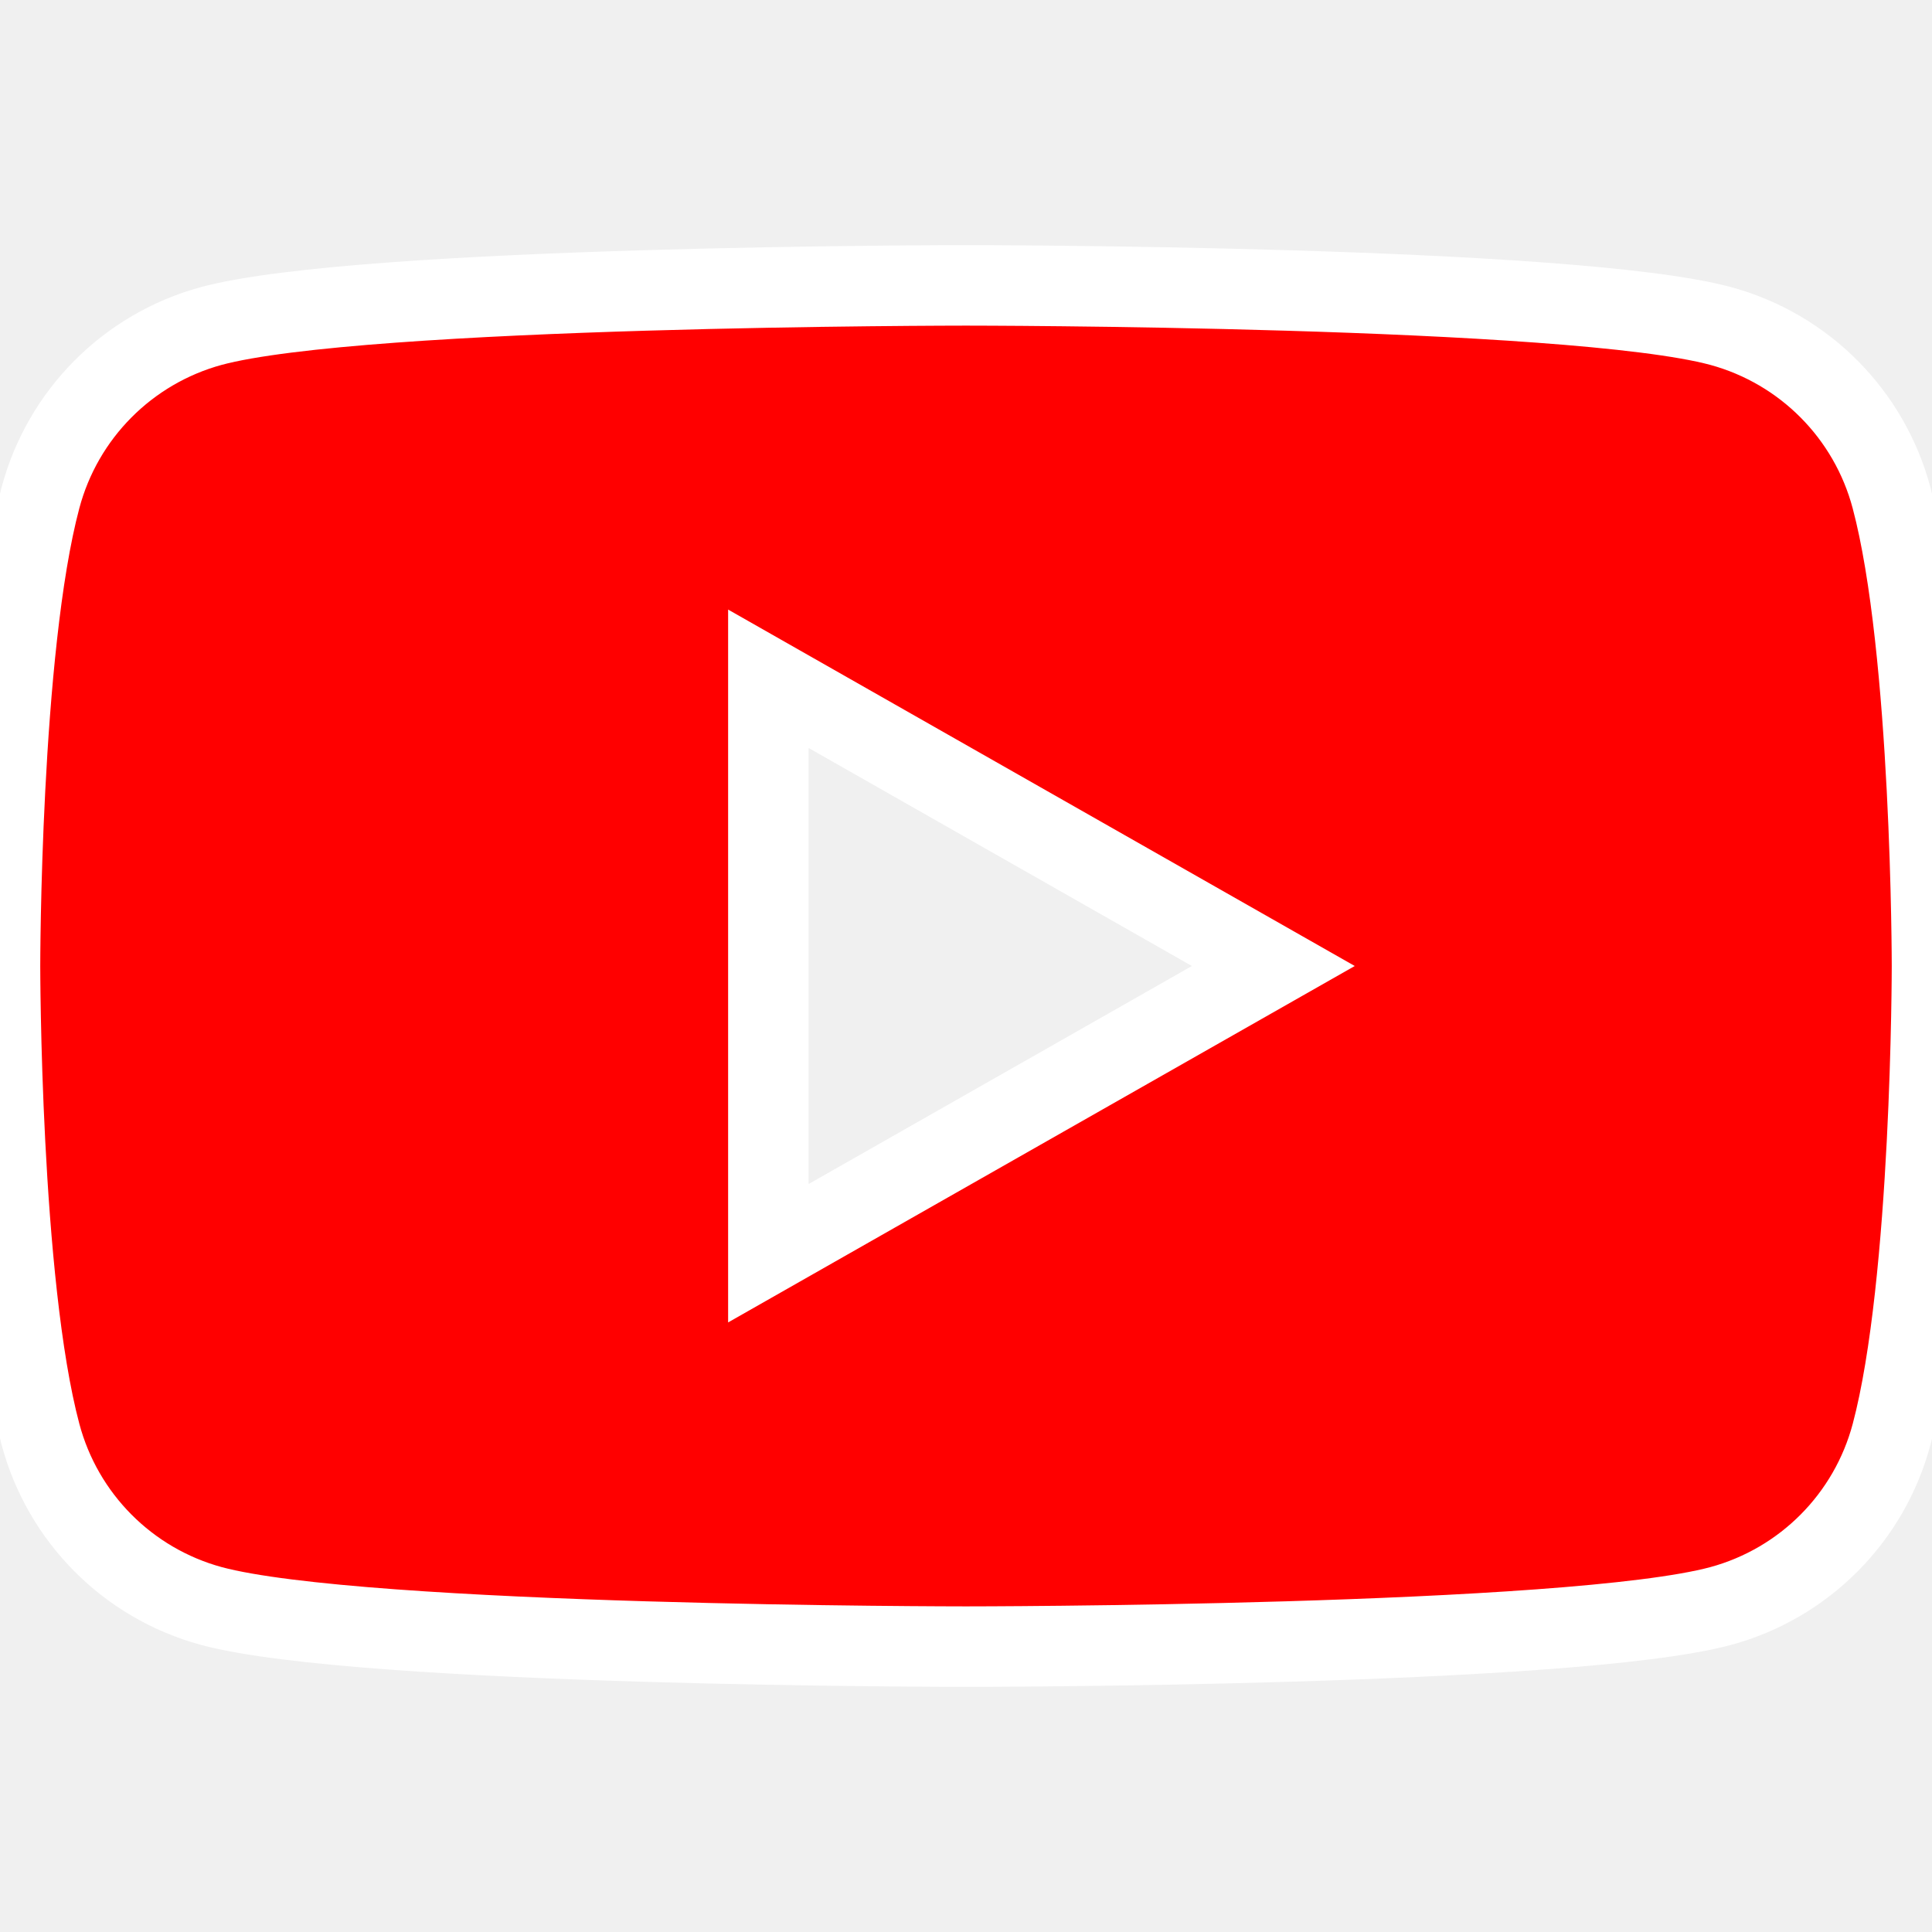
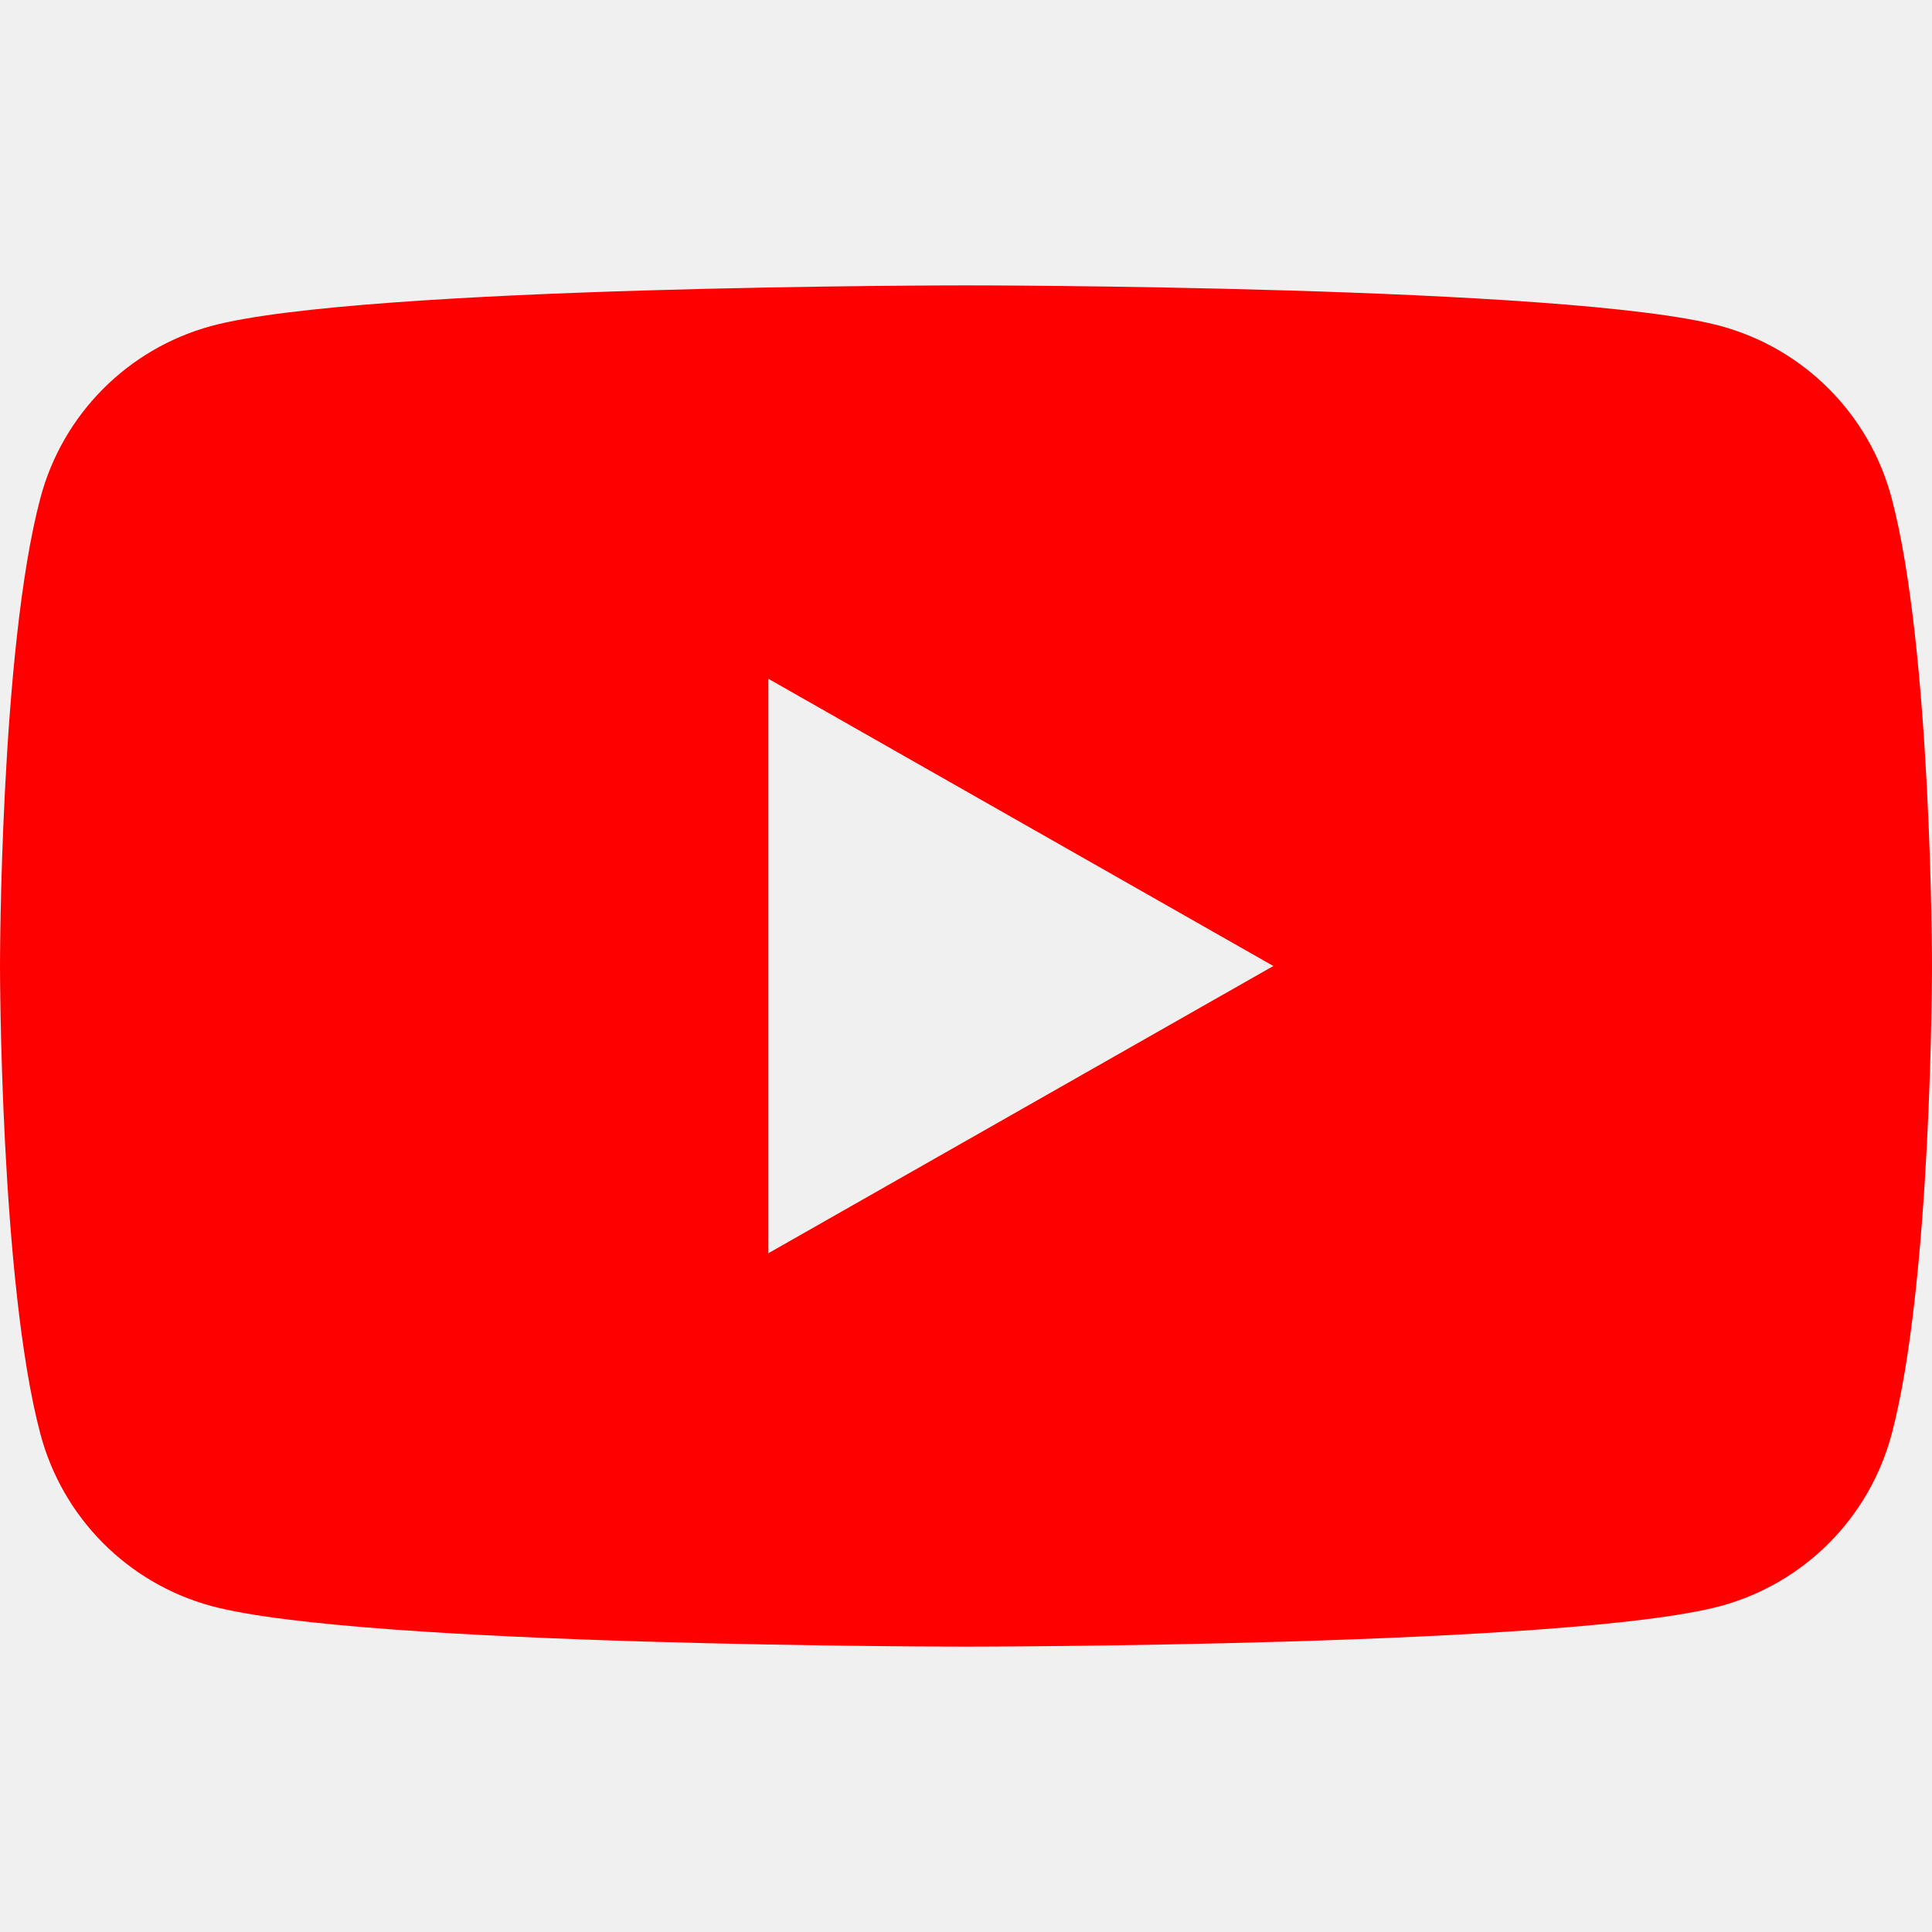
<svg xmlns="http://www.w3.org/2000/svg" fill="#FF0000" viewBox="0 0 24 24">
-   <path stroke="#FFFFFF" stroke-width="1px" d="M23.498 6.186a3.016 3.016 0 0 0-2.122-2.136C19.505 3.545 12 3.545 12 3.545s-7.505 0-9.377.505A3.017 3.017 0 0 0 .502 6.186C0 8.07 0 12 0 12s0 3.93.502 5.814a3.016 3.016 0 0 0 2.122 2.136c1.871.505 9.376.505 9.376.505s7.505 0 9.377-.505a3.015 3.015 0 0 0 2.122-2.136C24 15.93 24 12 24 12s0-3.93-.502-5.814zM9.545 15.568V8.432L15.818 12l-6.273 3.568z" />
+   <path d="M23.498 6.186a3.016 3.016 0 0 0-2.122-2.136C19.505 3.545 12 3.545 12 3.545s-7.505 0-9.377.505A3.017 3.017 0 0 0 .502 6.186C0 8.07 0 12 0 12s0 3.93.502 5.814a3.016 3.016 0 0 0 2.122 2.136c1.871.505 9.376.505 9.376.505s7.505 0 9.377-.505a3.015 3.015 0 0 0 2.122-2.136C24 15.93 24 12 24 12s0-3.93-.502-5.814zM9.545 15.568V8.432L15.818 12l-6.273 3.568z" />
</svg>
